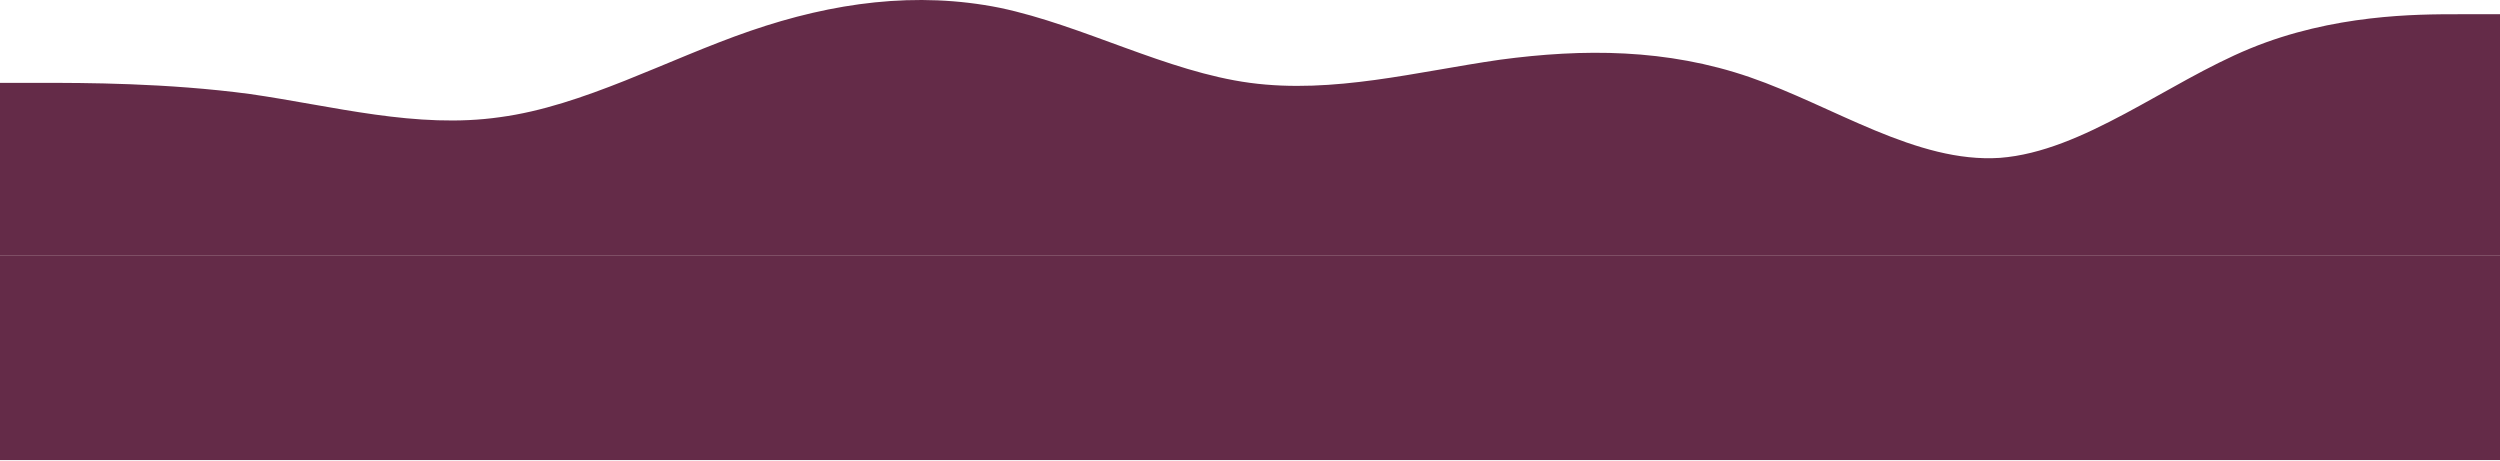
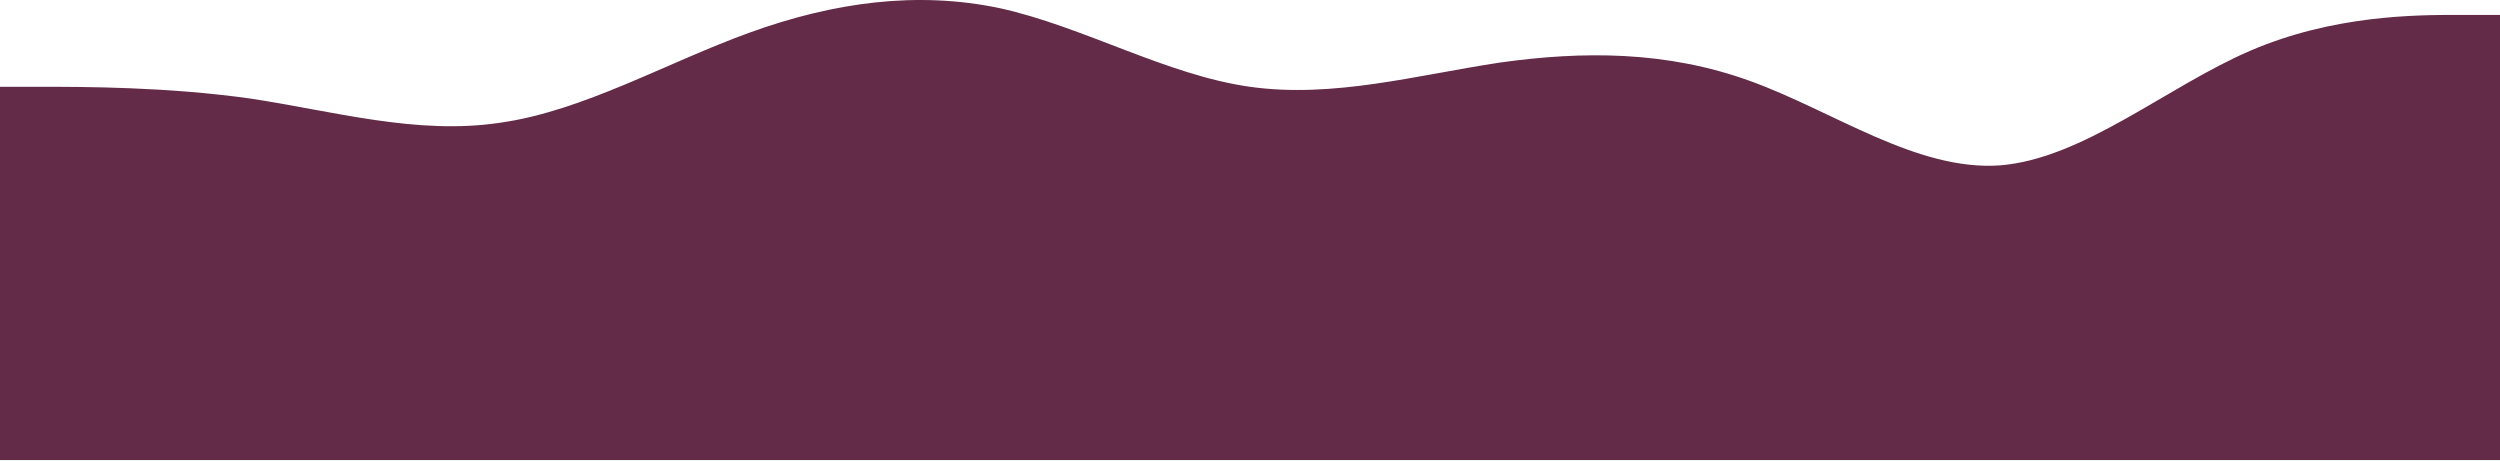
<svg xmlns="http://www.w3.org/2000/svg" width="1440" height="265" viewBox="0 0 1440 265" fill="none">
  <rect y="147" width="1440" height="118" fill="#642B48" />
-   <path fill-rule="evenodd" clip-rule="evenodd" d="M0 47.724H24C48 47.724 96 47.724 144 54.158C192 61.052 240 74.381 288 67.487C336 61.052 384 34.395 432 17.849C480 1.303 528 -5.132 576 4.52C624 14.631 672 41.289 720 47.724C768 54.158 816 41.289 864 34.395C912 27.96 960 27.96 1008 44.506C1056 61.052 1104 94.144 1152 90.927C1200 87.25 1248 47.724 1296 27.96C1344 8.197 1392 8.197 1416 8.197H1440V147H1416C1392 147 1344 147 1296 147C1248 147 1200 147 1152 147C1104 147 1056 147 1008 147C960 147 912 147 864 147C816 147 768 147 720 147C672 147 624 147 576 147C528 147 480 147 432 147C384 147 336 147 288 147C240 147 192 147 144 147C96 147 48 147 24 147H0V47.724Z" fill="#642B48" />
+   <path fill-rule="evenodd" clip-rule="evenodd" d="M0 49.996H24C48 49.996 96 49.996 144 56.737C192 63.96 240 77.923 288 70.701C336 63.96 384 36.033 432 18.699C480 1.365 528 -5.376 576 4.735C624 15.328 672 43.255 720 49.996C768 56.737 816 43.255 864 36.033C912 29.292 960 29.292 1008 46.626C1056 63.96 1104 98.627 1152 95.257C1200 91.405 1248 49.996 1296 29.292C1344 8.587 1392 8.587 1416 8.587H1440V154H1416C1392 154 1344 154 1296 154C1248 154 1200 154 1152 154C1104 154 1056 154 1008 154C960 154 912 154 864 154C816 154 768 154 720 154C672 154 624 154 576 154C528 154 480 154 432 154C384 154 336 154 288 154C240 154 192 154 144 154C96 154 48 154 24 154H0V49.996Z" fill="#642B48" />
</svg>
